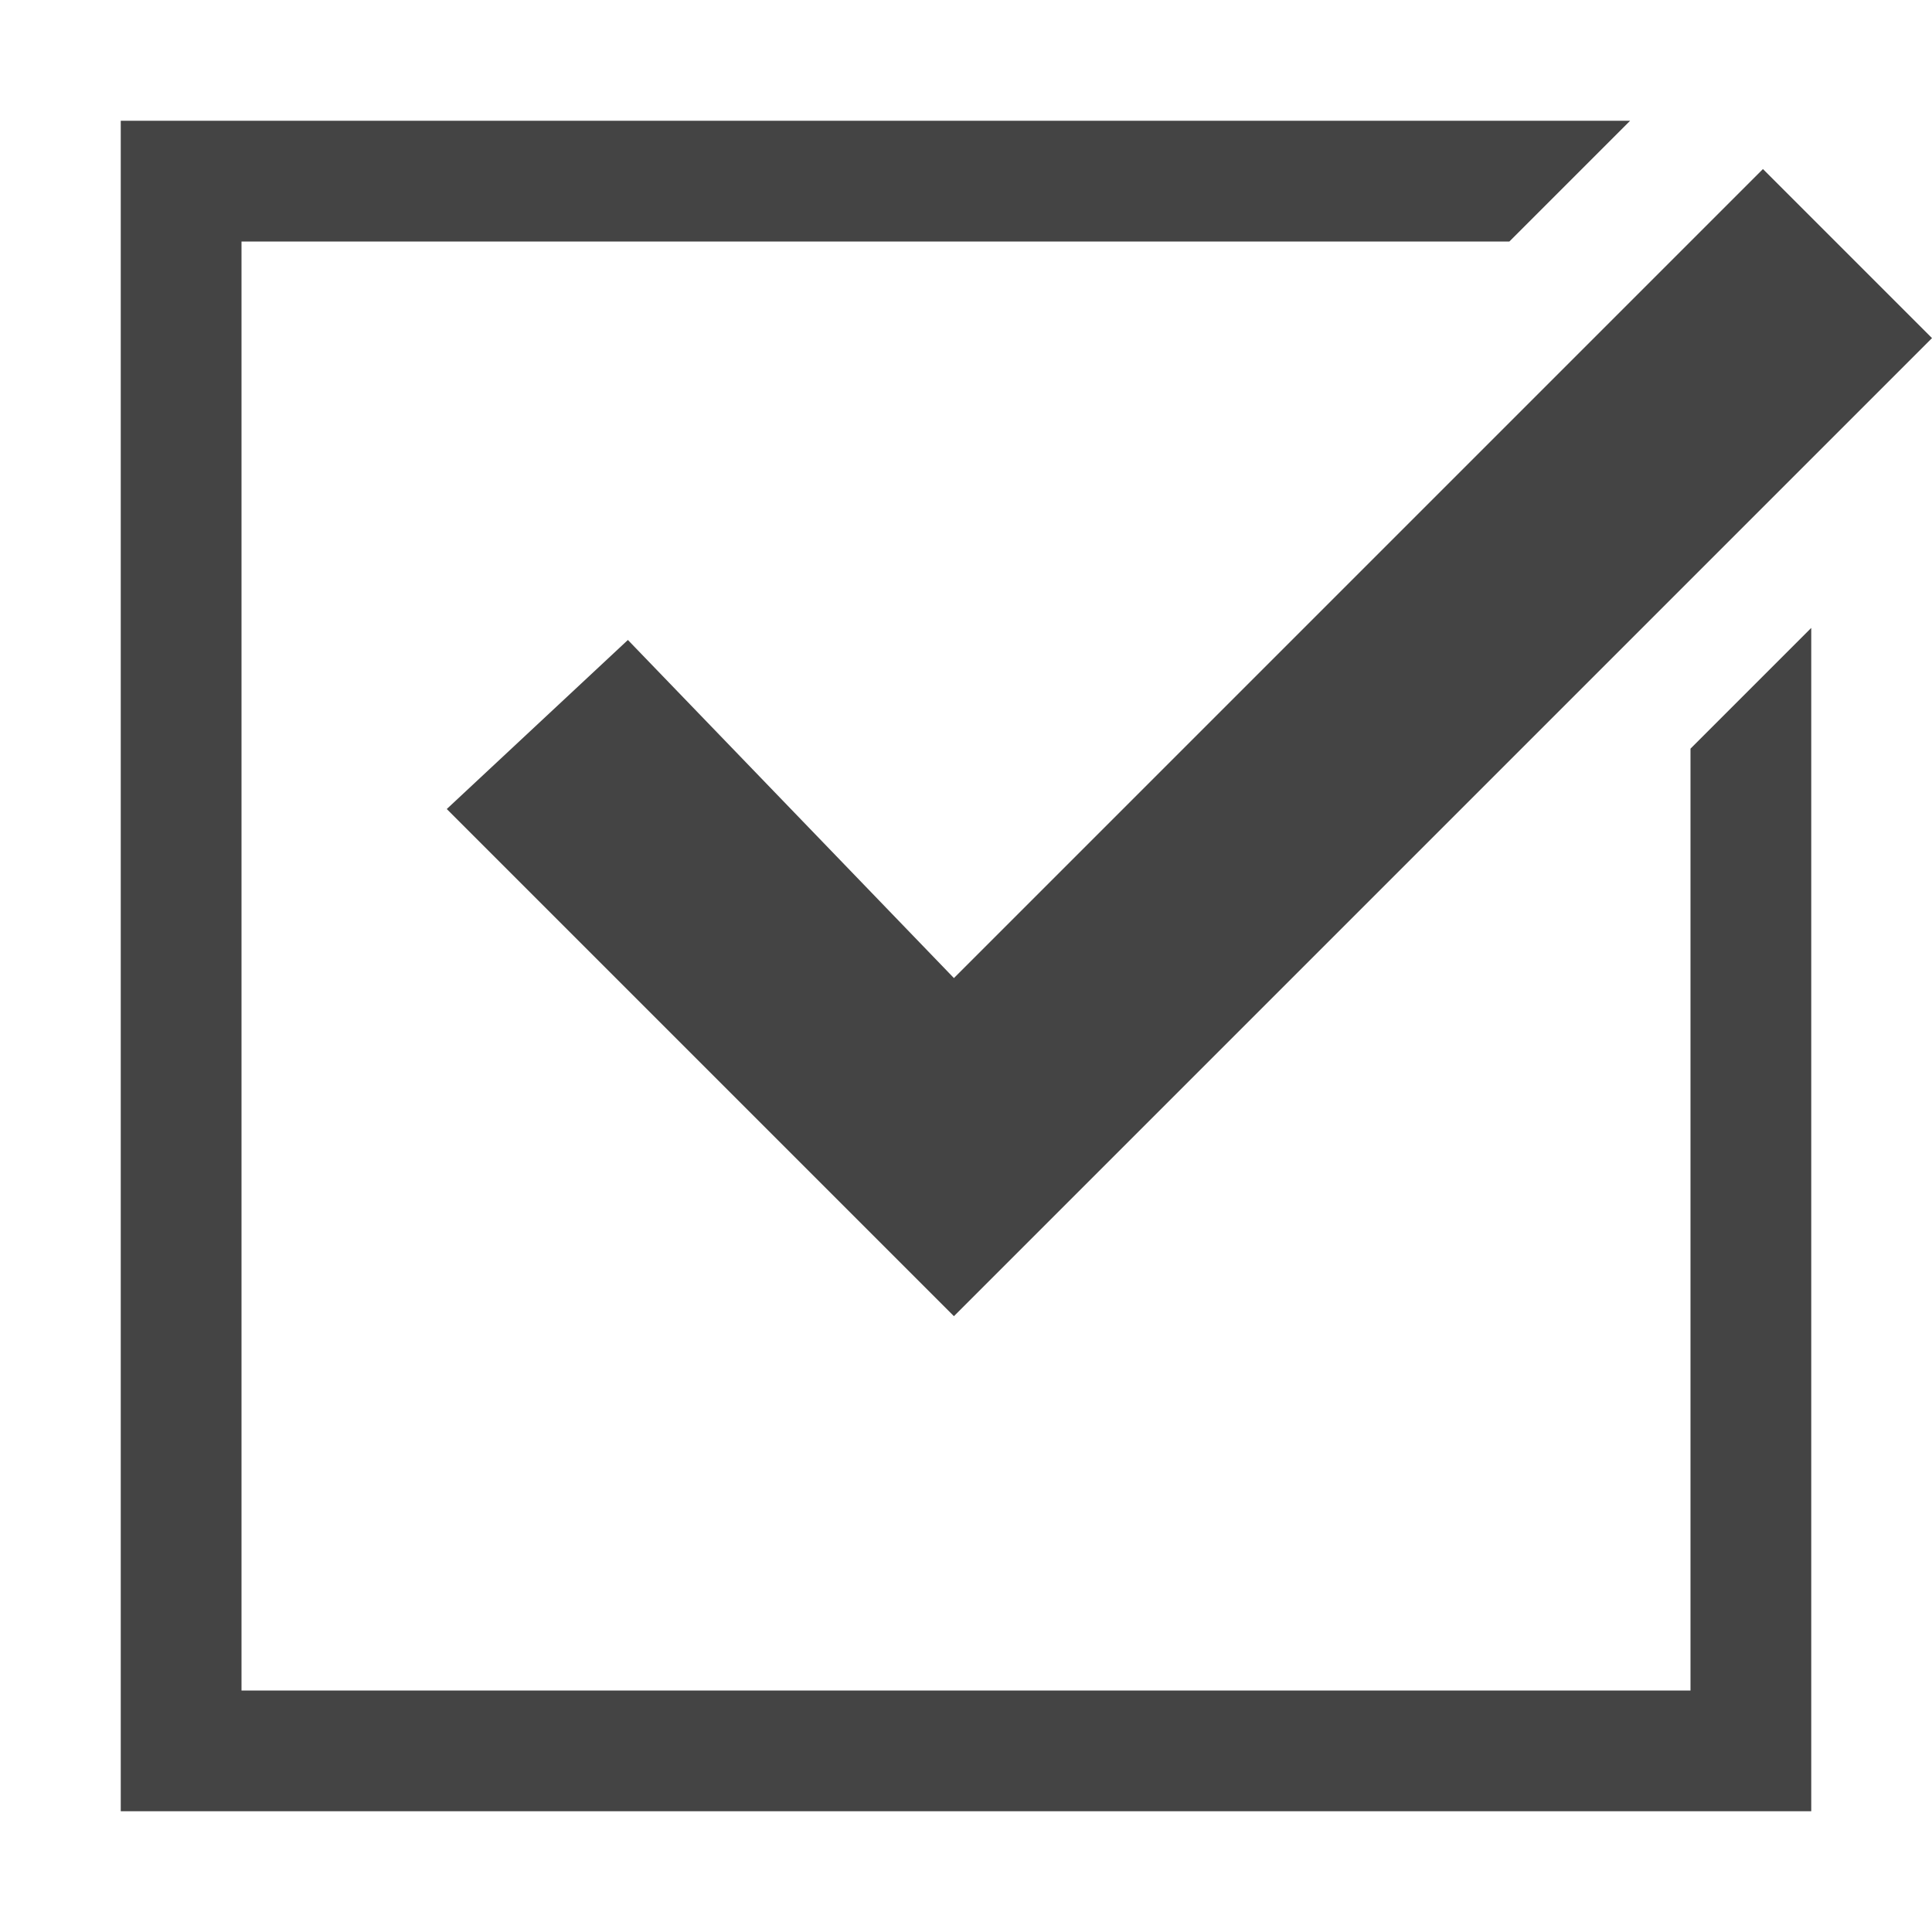
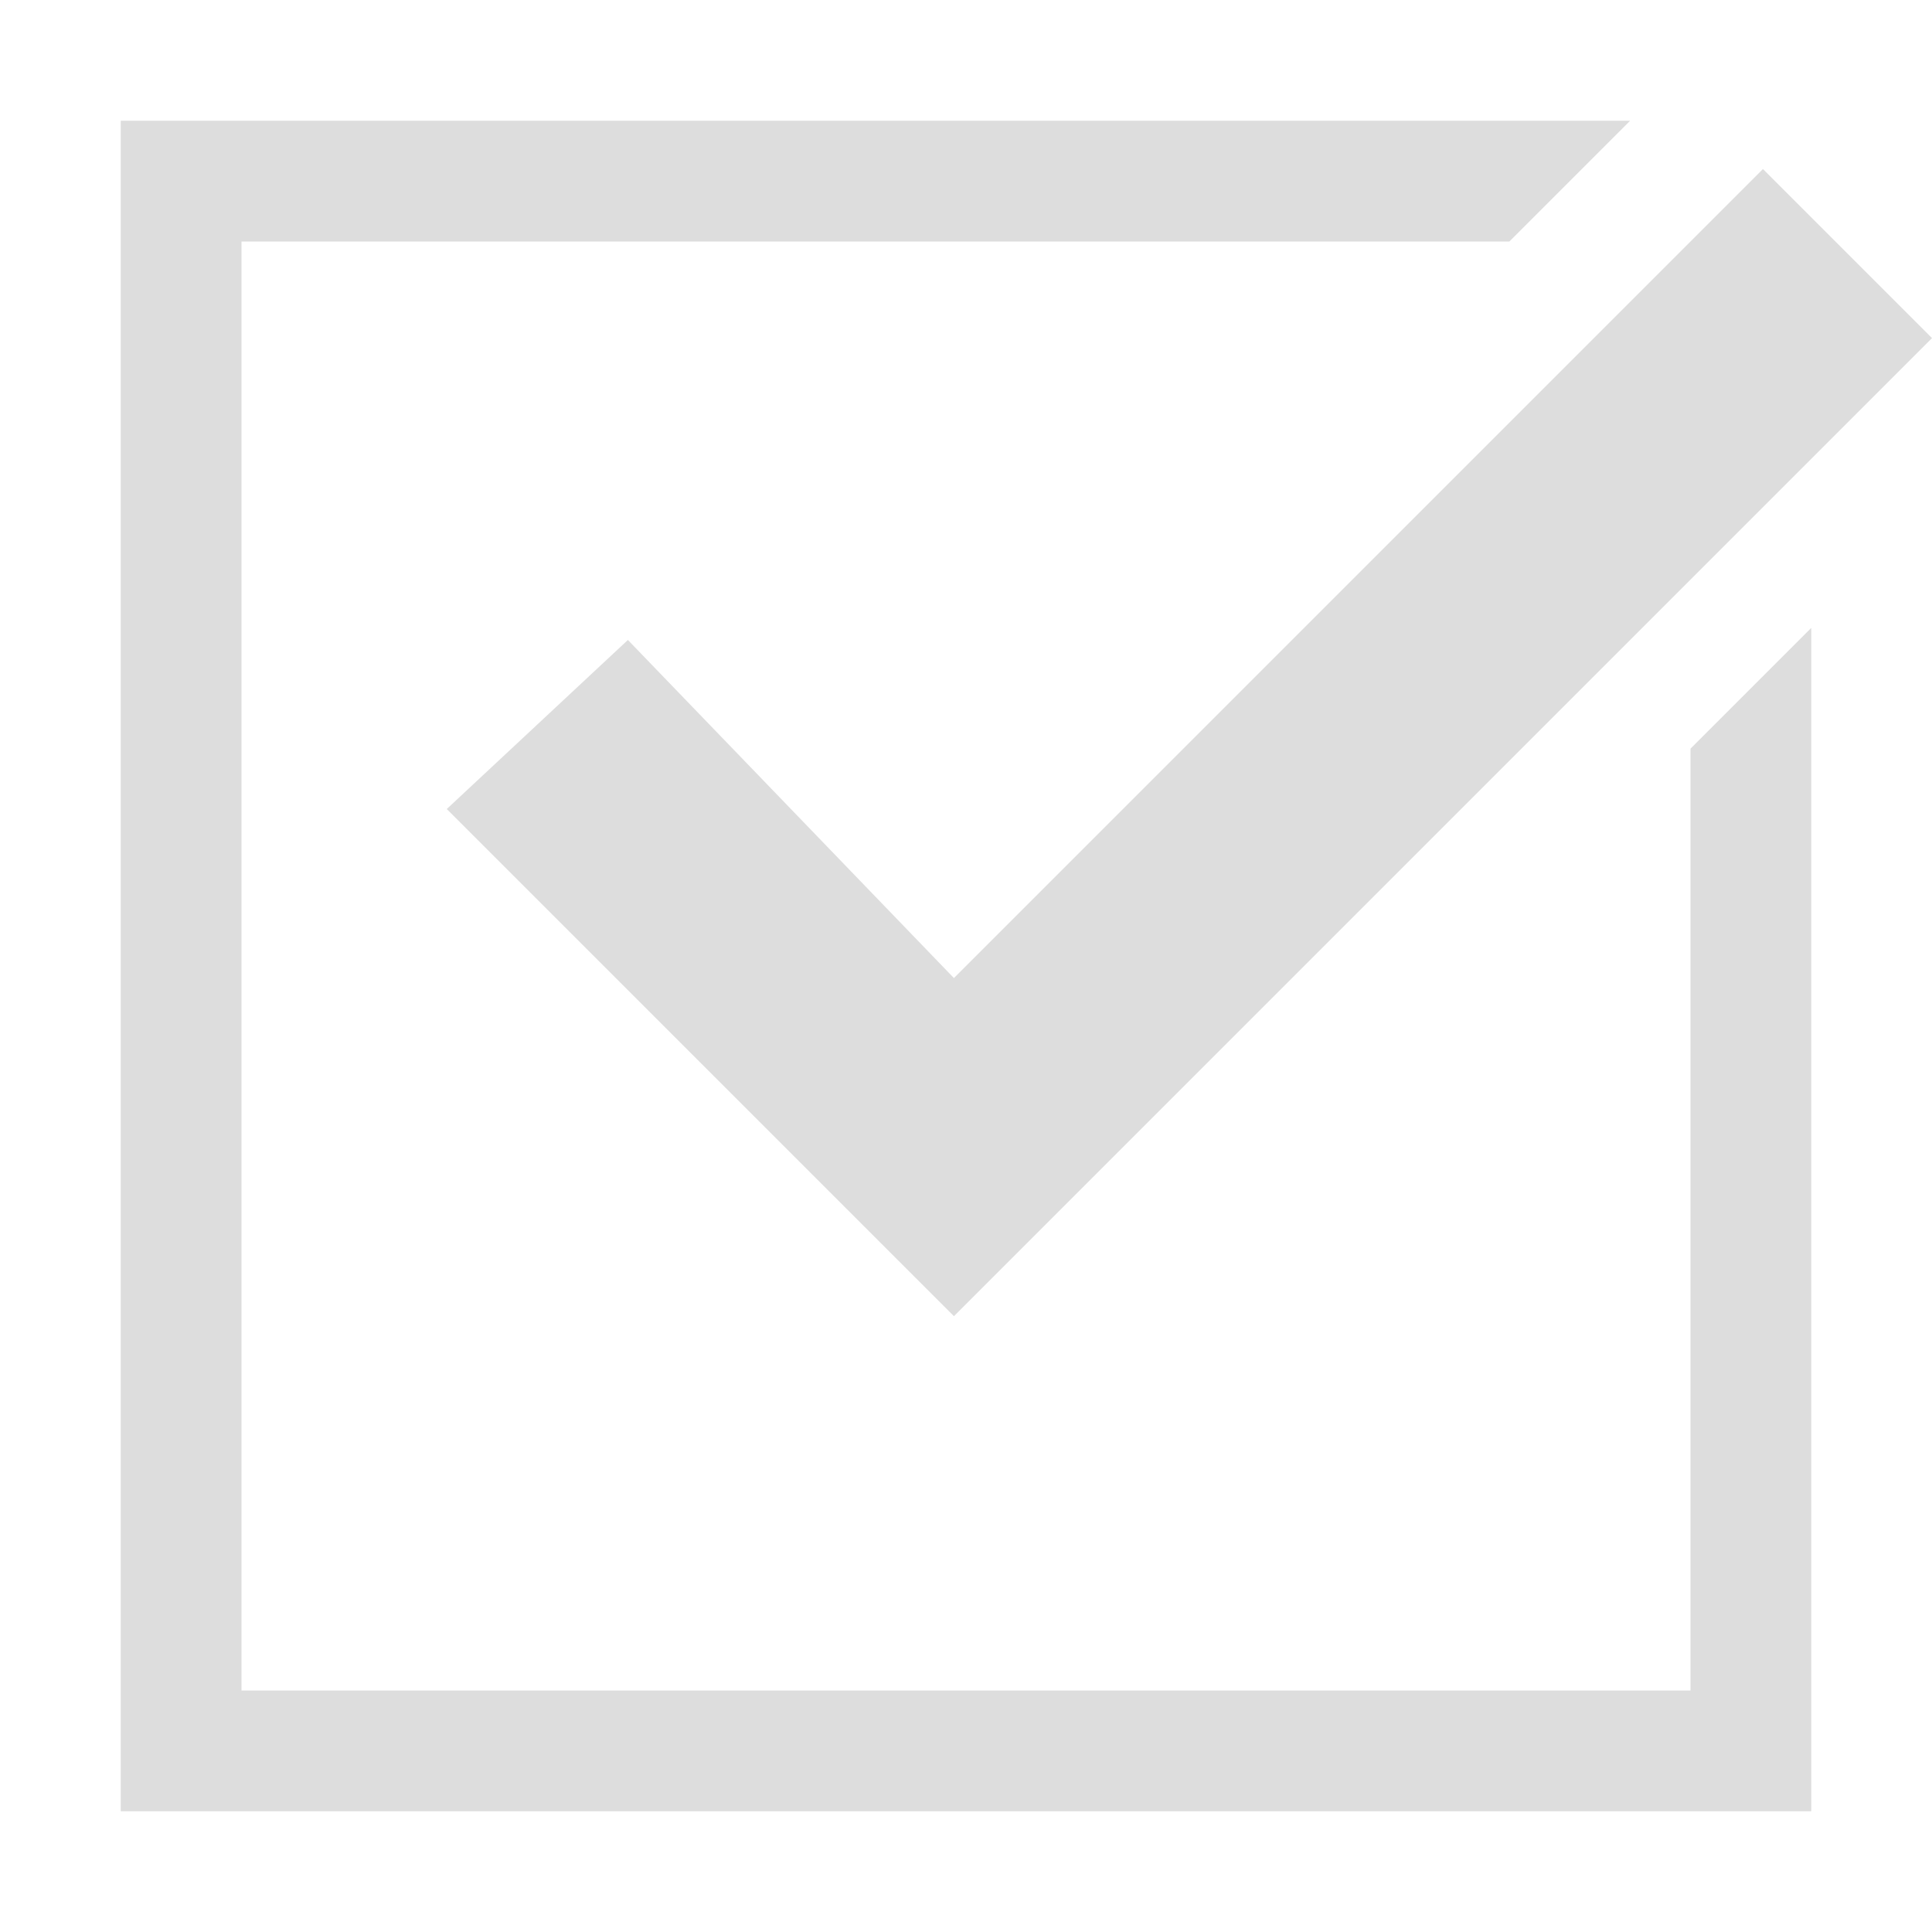
<svg xmlns="http://www.w3.org/2000/svg" version="1.1" width="16" height="16" viewBox="0 0 16 16">
-   <path fill="#444444" d="M14 6.2v7.8h-12v-12h10.5l1-1h-12.5v14h14v-9.8z" />
-   <path fill="#444444" d="M7.9 10.9l-4.2-4.2 1.5-1.4 2.7 2.8 6.7-6.7 1.4 1.4z" />
+   <path fill="#dddddd" d="M14 6.2v7.8h-12v-12h10.5l1-1h-12.5v14h14v-9.8z" />
+   <path fill="#dddddd" d="M7.9 10.9l-4.2-4.2 1.5-1.4 2.7 2.8 6.7-6.7 1.4 1.4z" />
</svg>
